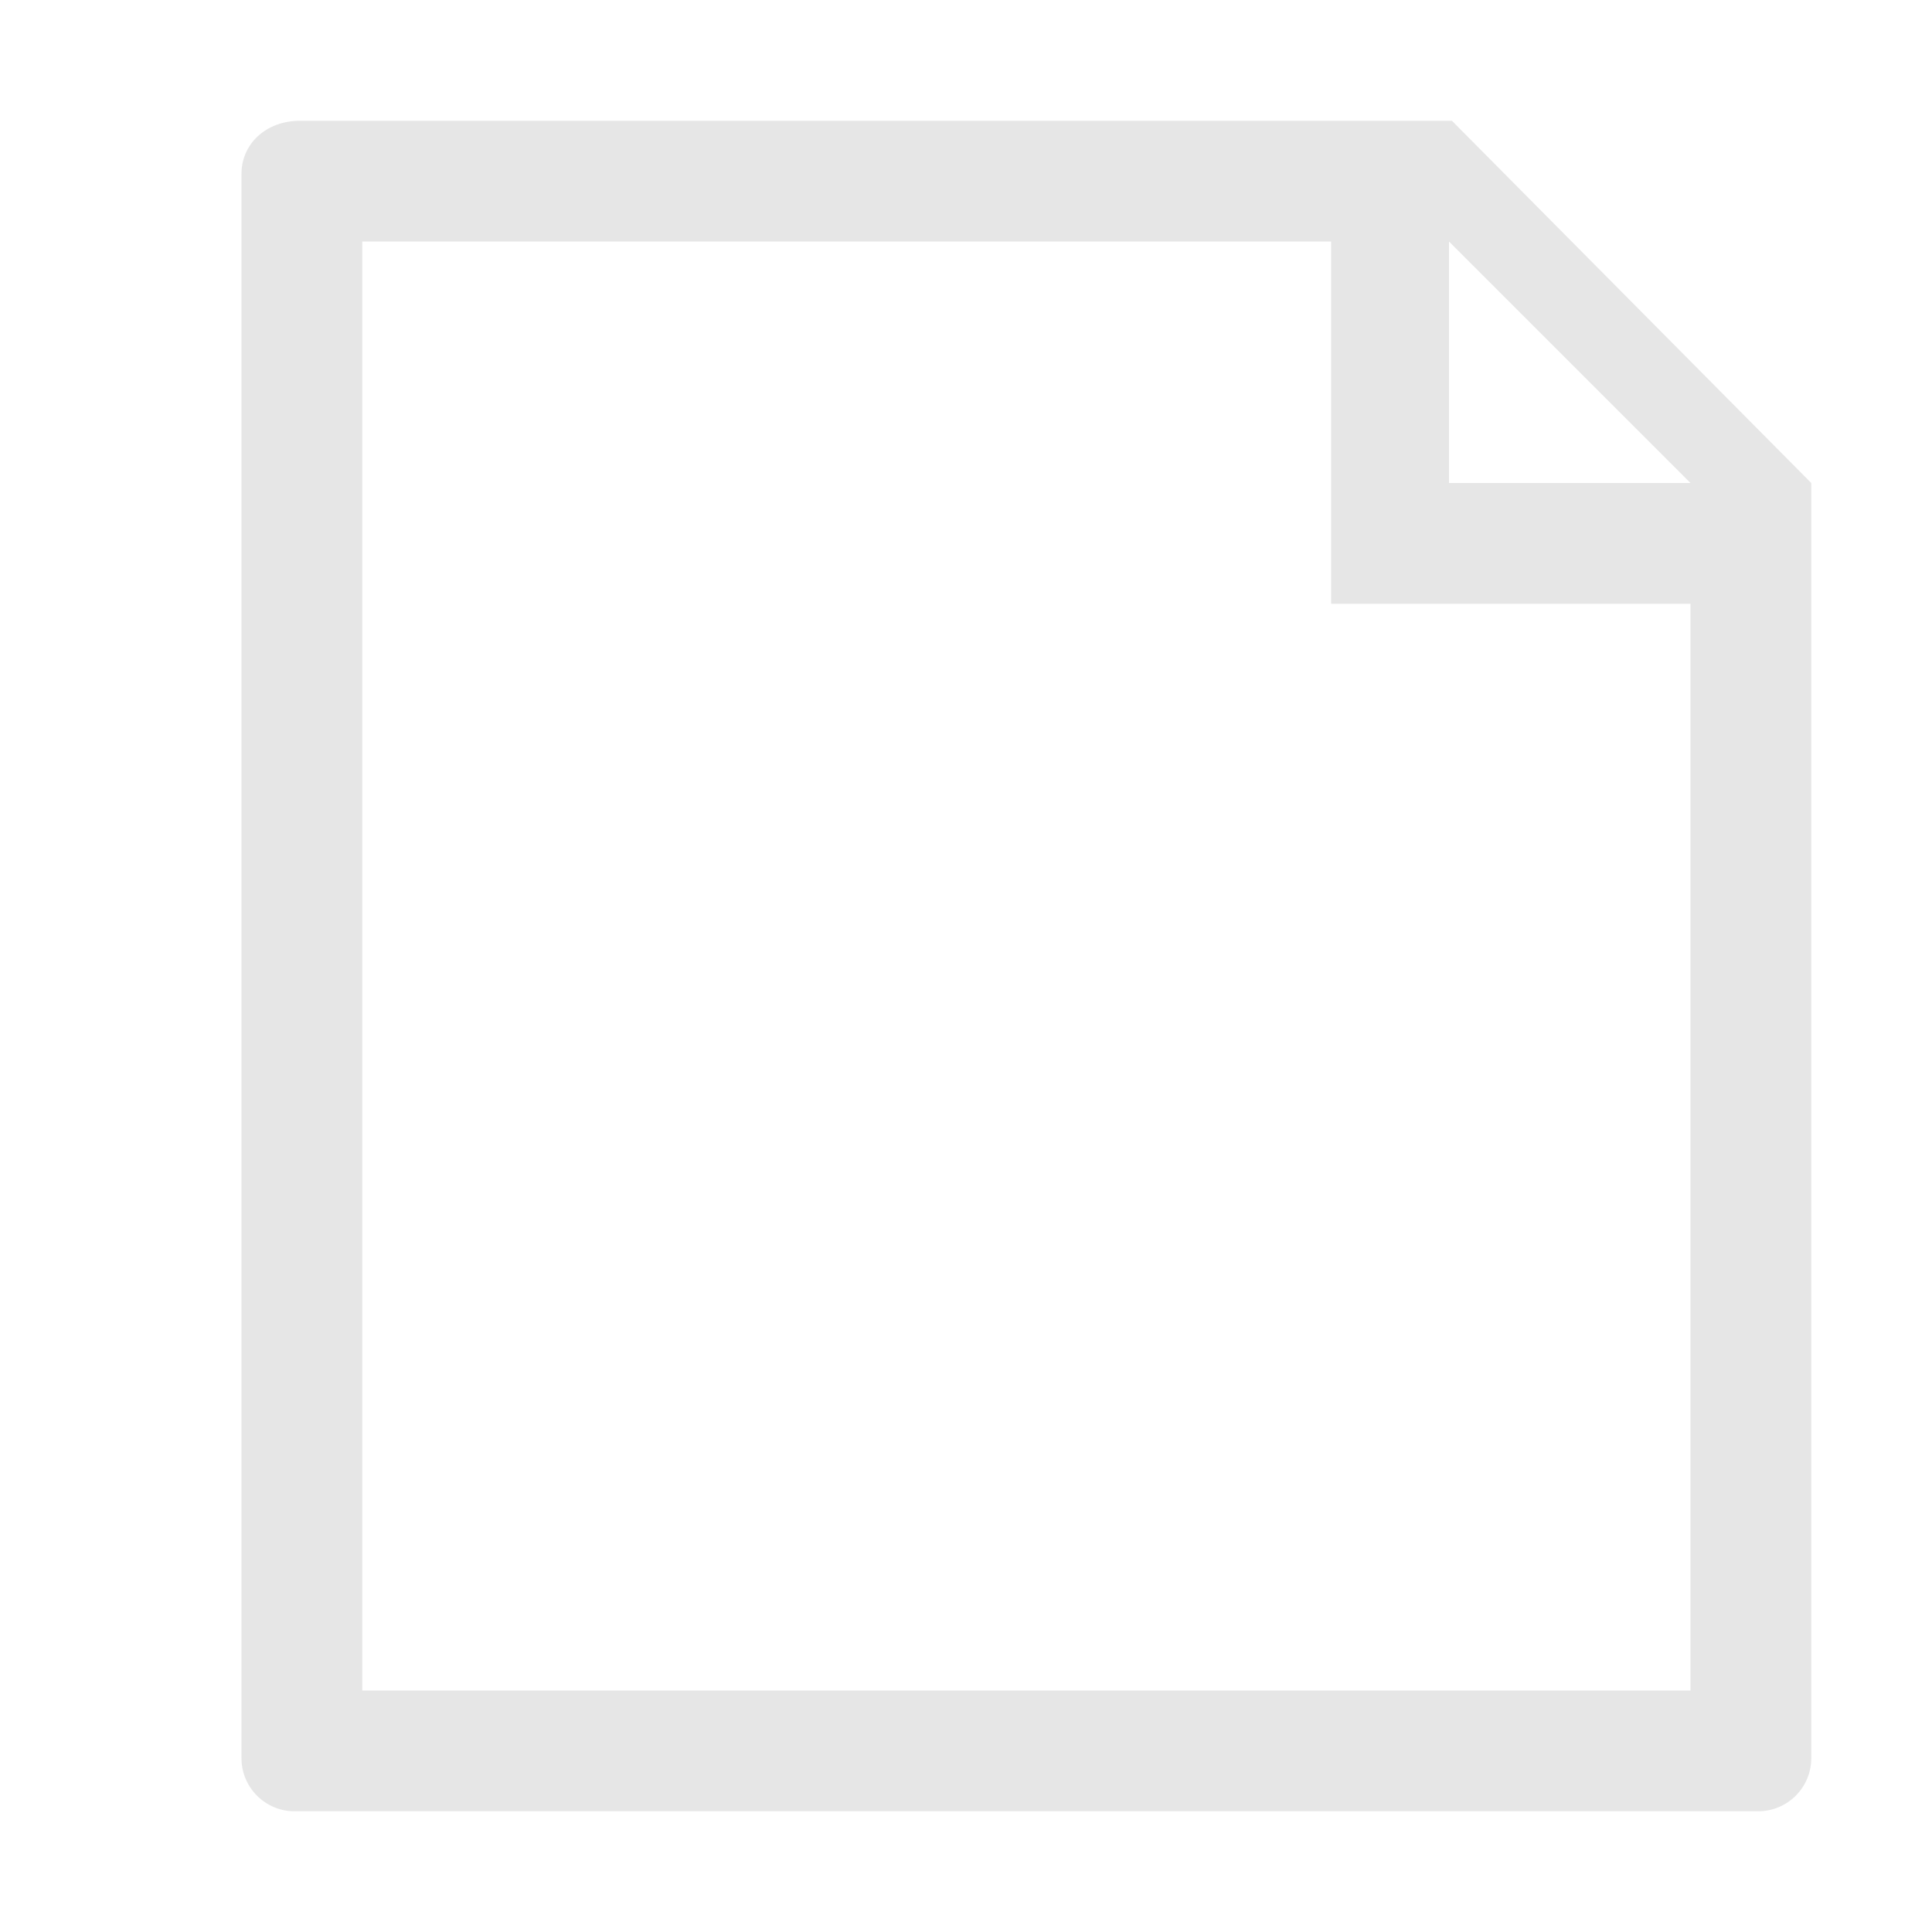
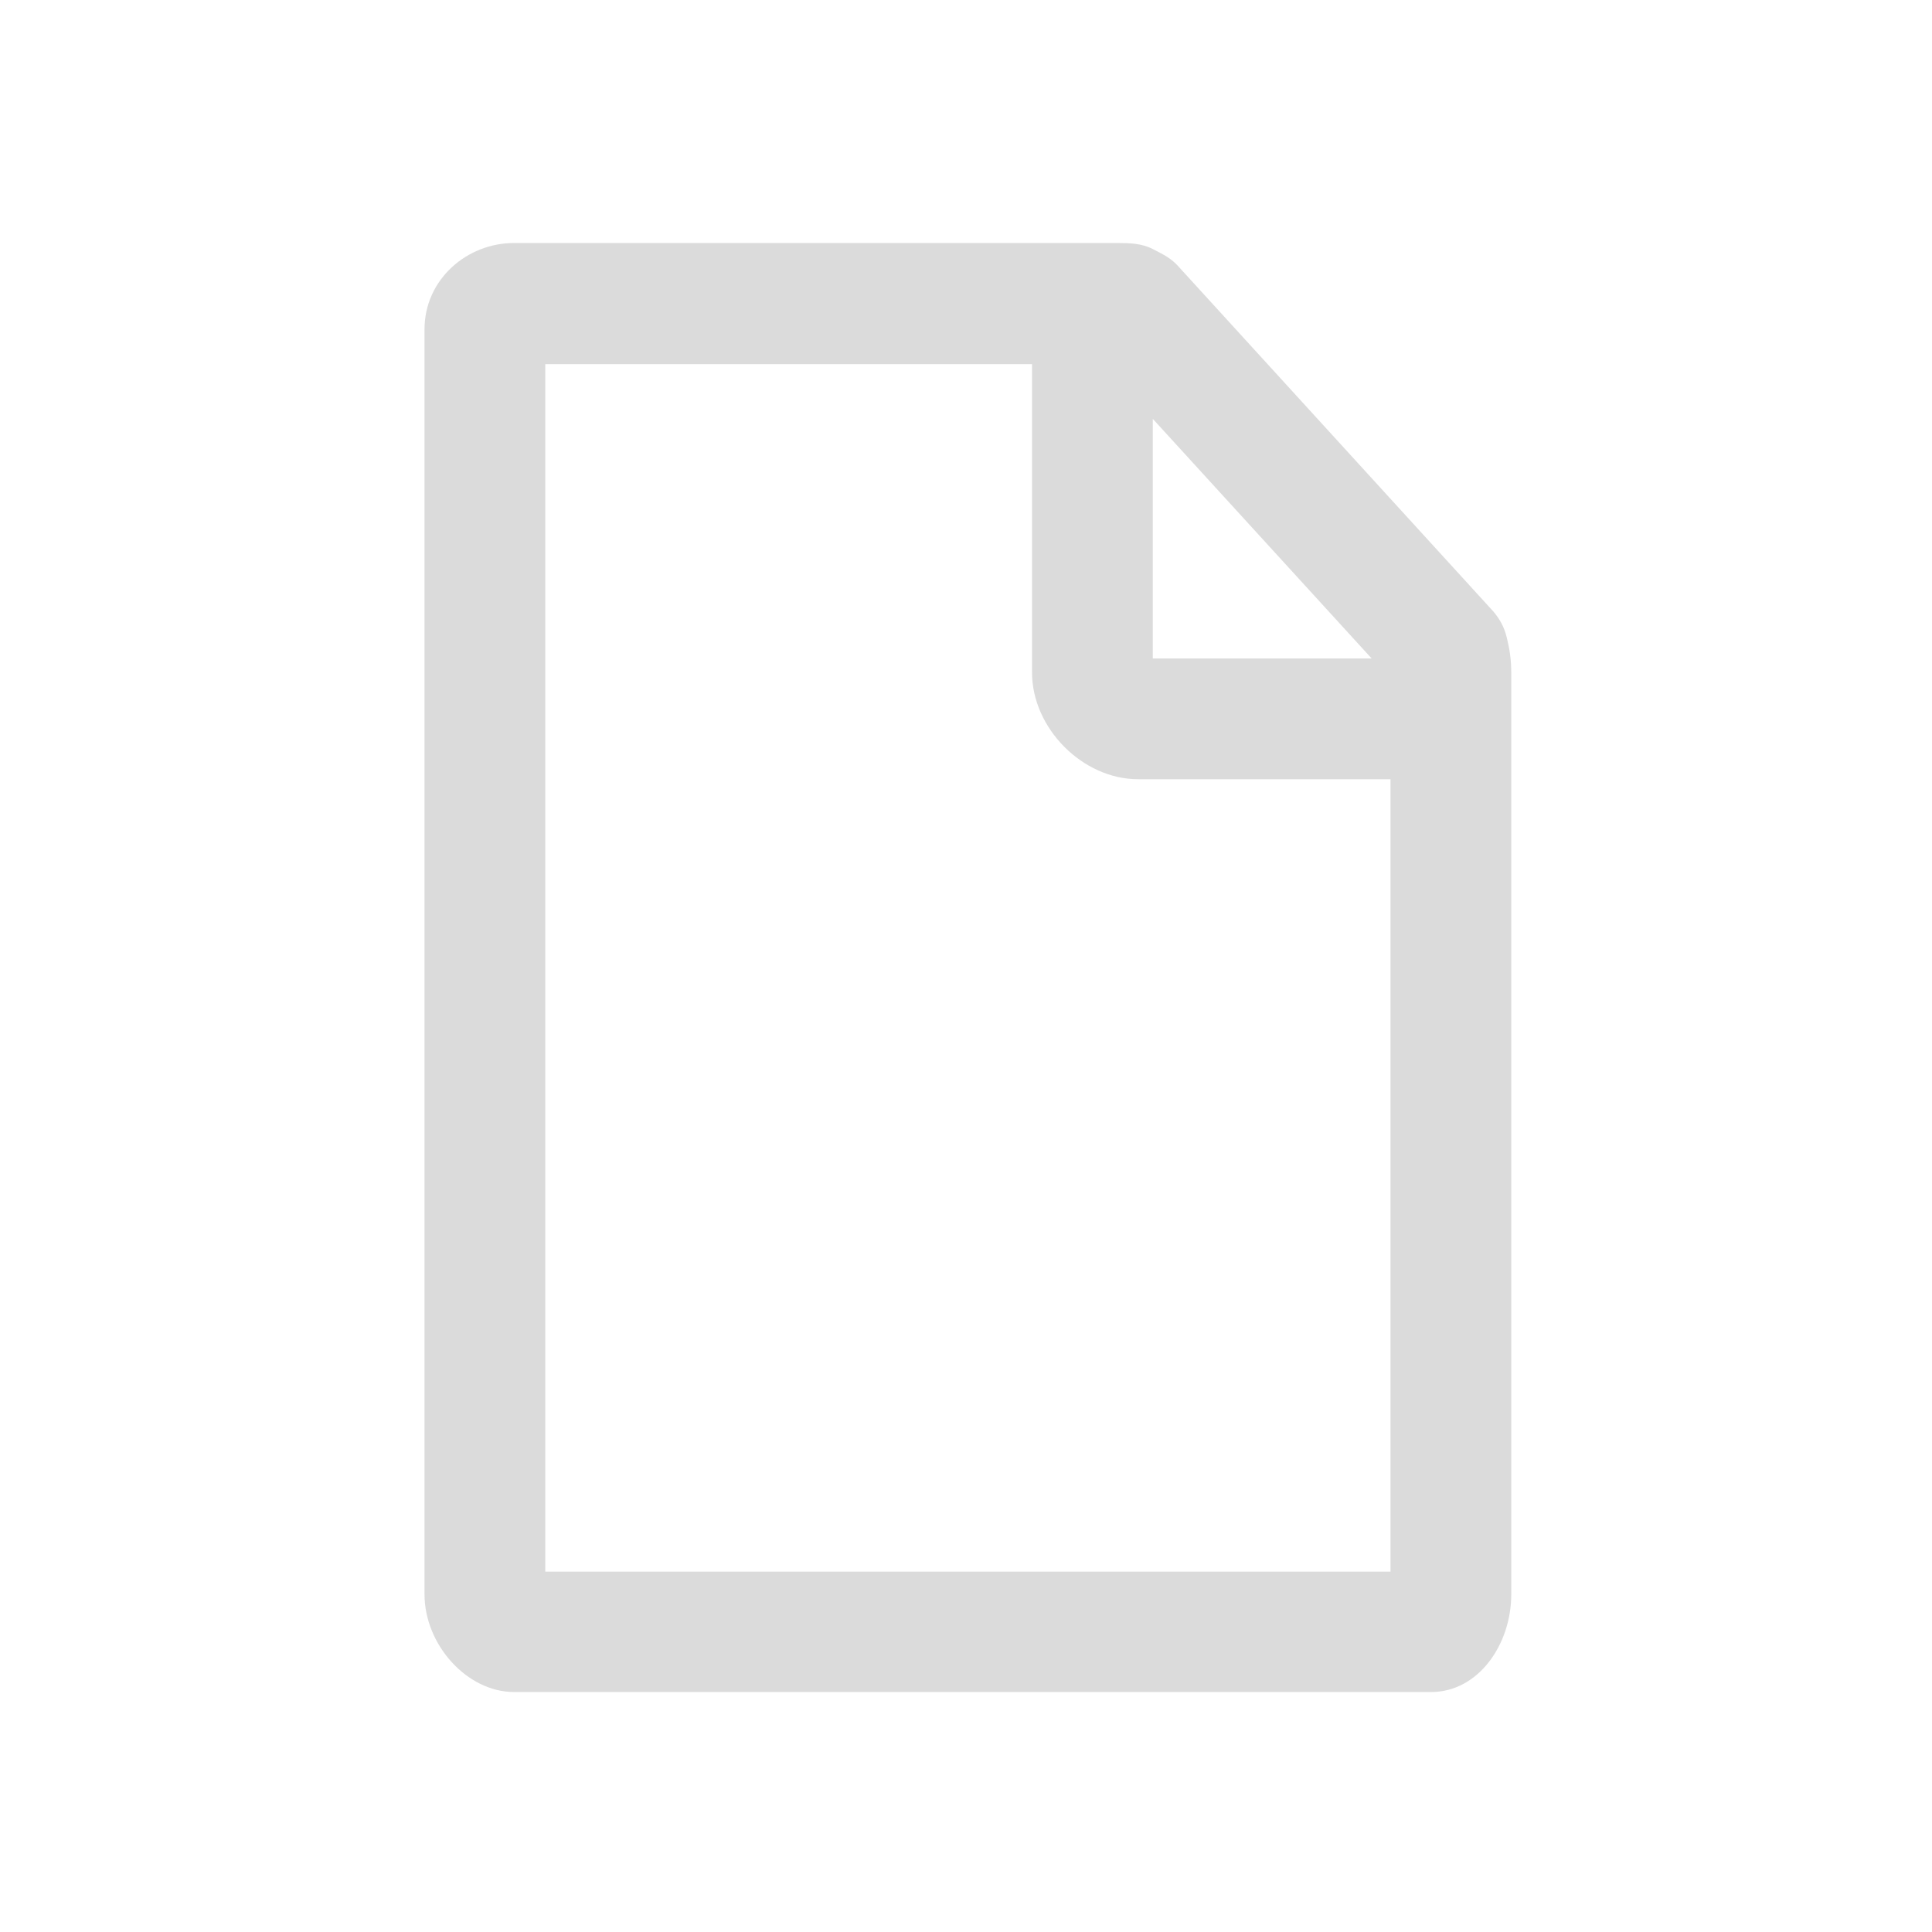
- <svg xmlns="http://www.w3.org/2000/svg" t="1586929728922" class="icon" viewBox="0 0 1024 1024" version="1.1" p-id="14474" width="48" height="48">
-   <defs>
-     <style type="text/css" />
-   </defs>
-   <path d="M931.968 960 156.032 960C140.608 960 128 947.392 128 931.968L128 92.032C128 76.608 140.608 64 159.168 64l610.368 0L960 256l0 675.968C960 947.392 947.392 960 931.968 960zM768 128l0 128 128 0L768 128zM896 320l-190.464 0L705.536 128 192 128l0 768 704 0L896 320z" p-id="14475" fill="#e6e6e6" />
+ <svg xmlns="http://www.w3.org/2000/svg" t="1586938736825" class="icon" viewBox="0 0 1024 1024" version="1.1" p-id="20561" width="48" height="48">
+   <path d="M798.6 337.8c-1.4-5.8-4-10-7-13.6l-167.4-183.4c-3.8-4.2-8.2-6.2-13.2-8.8-5.8-3-12.2-3.2-18.8-3.2L272.4 128.8c-24.8 0-47.4 19.2-47.4 45.8l0 670.4c0 26.8 22.6 51.8 47.4 51.8l486.2 0c24.8 0 42.4-25 42.4-51.8L801 356.8C801 349.6 800.2 344.4 798.6 337.8zM611 222l116 127-116 0L611 222zM289 833l0-640 258 0 0 163.4c0 29.6 26.8 56.6 56.2 56.6l133.8 0 0 420L289 833z" p-id="20562" fill="#dbdbdb" />
</svg>
